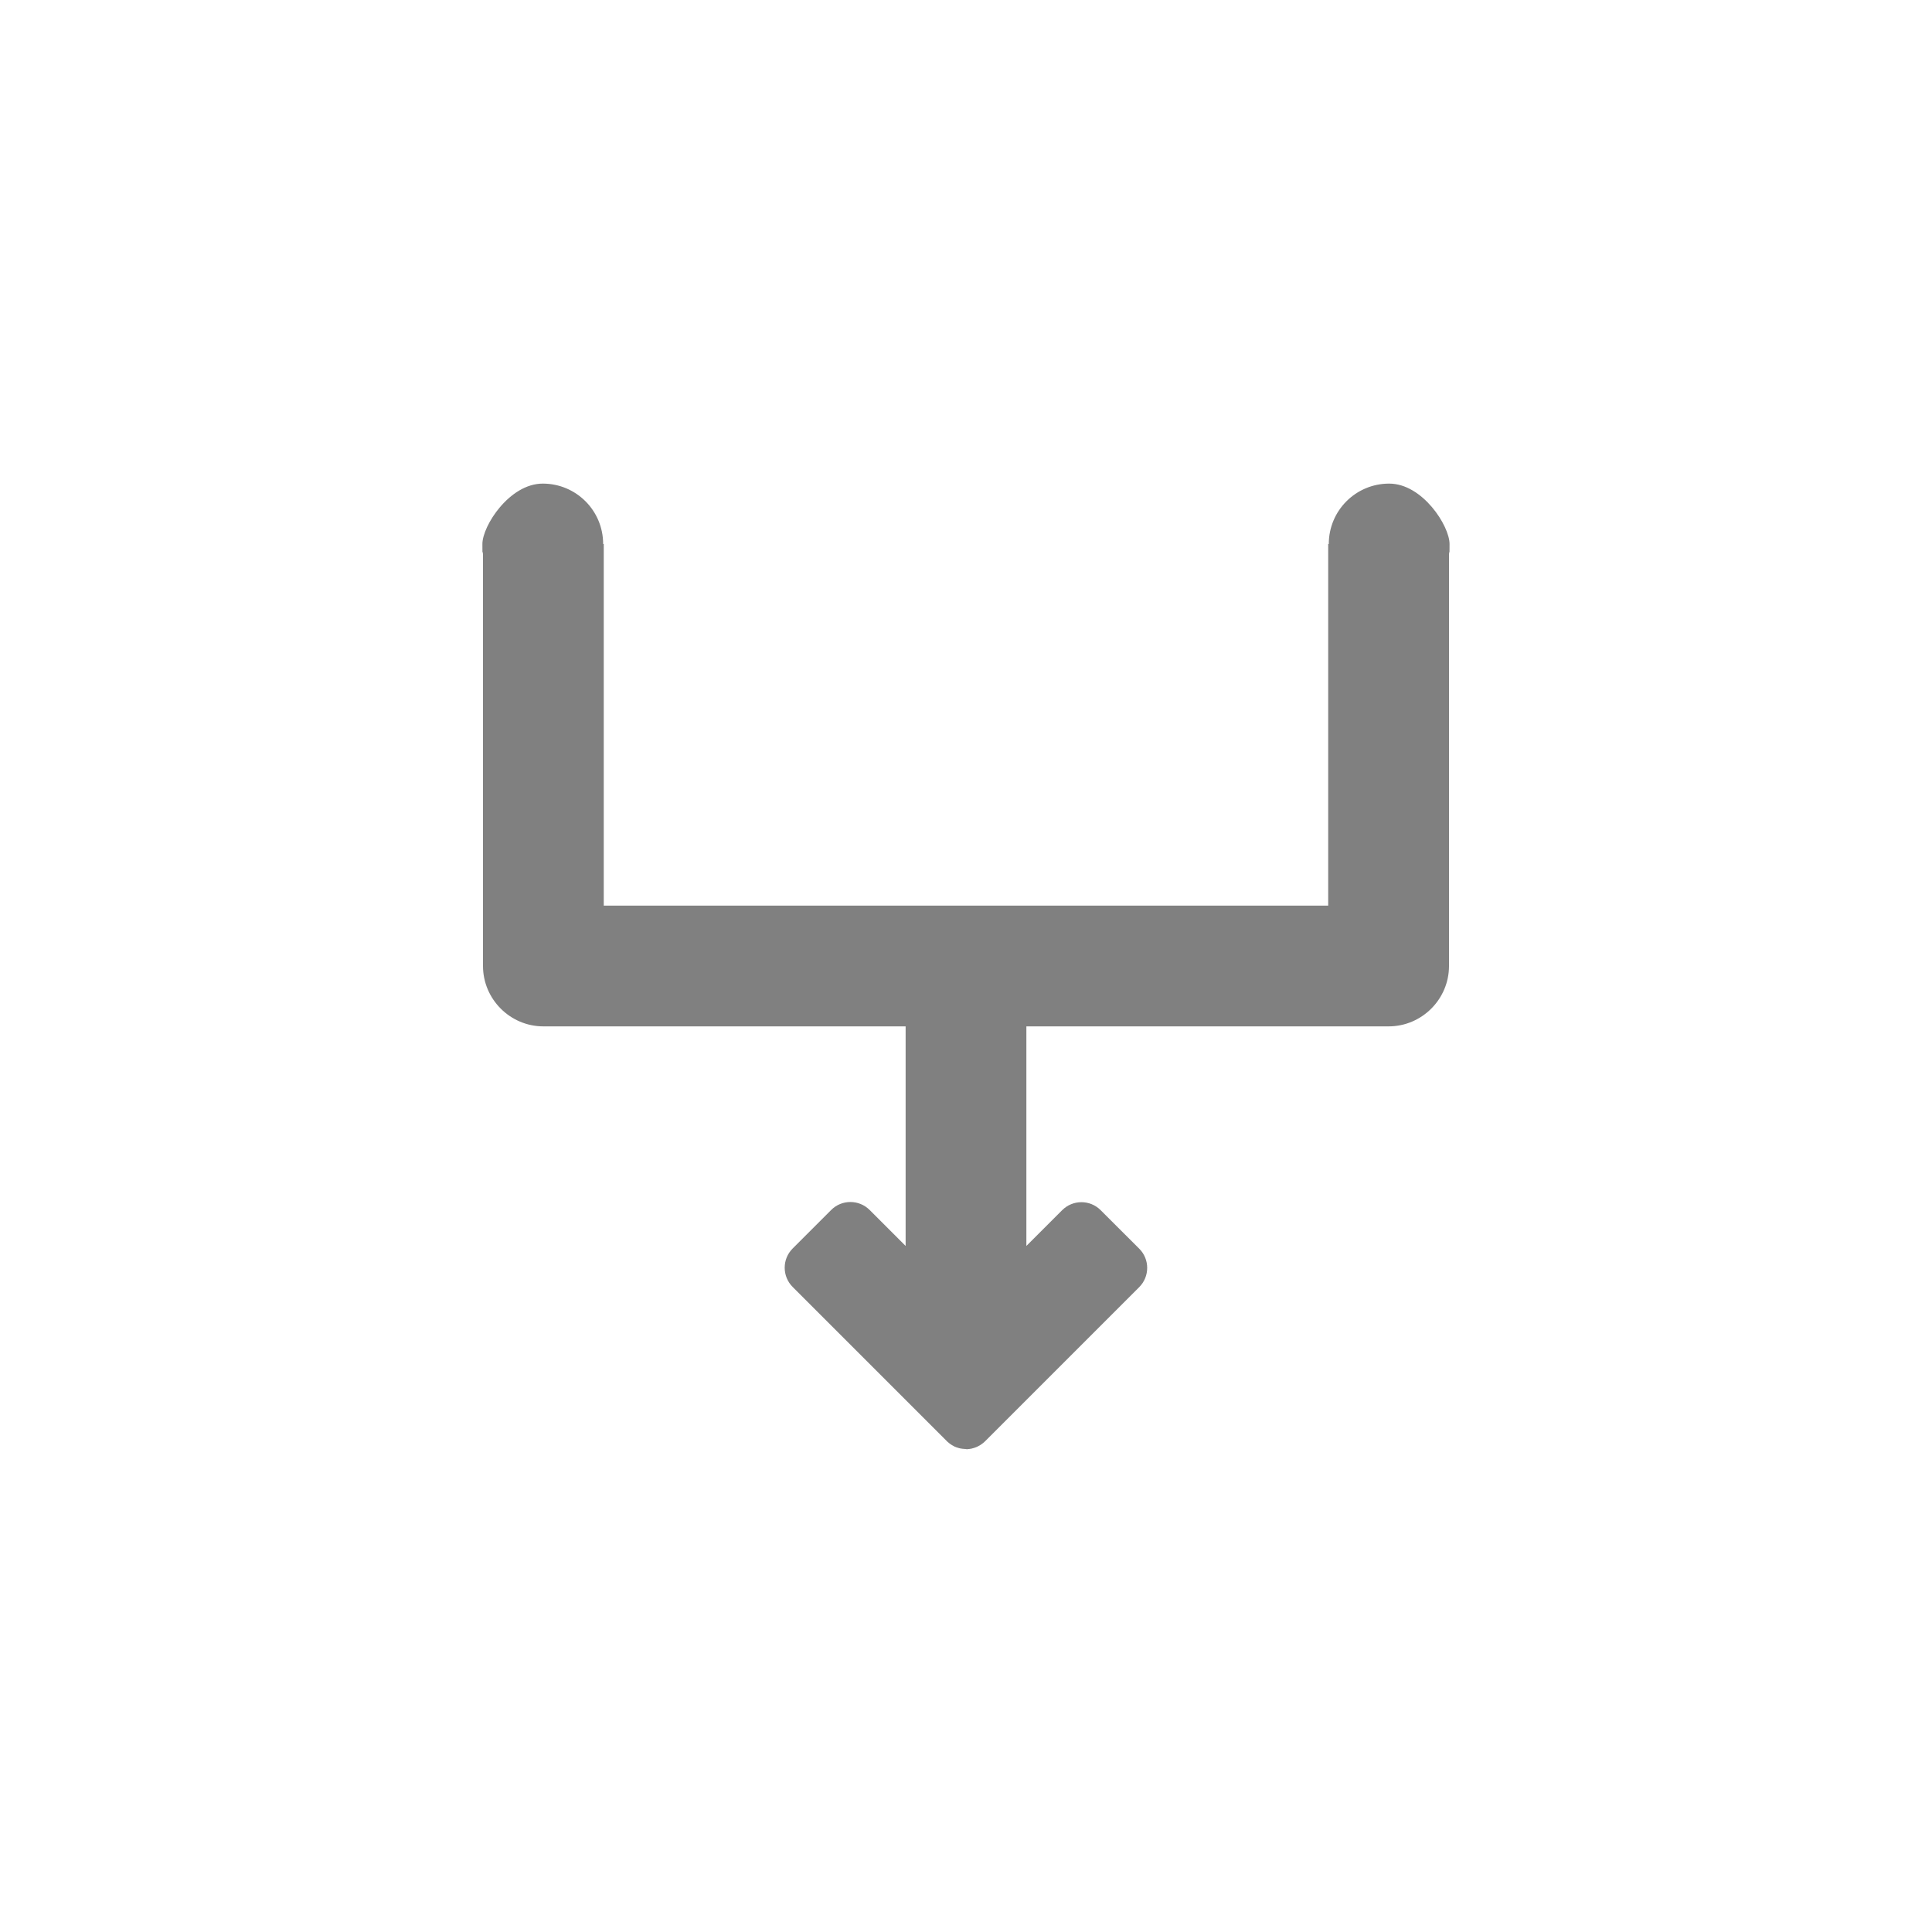
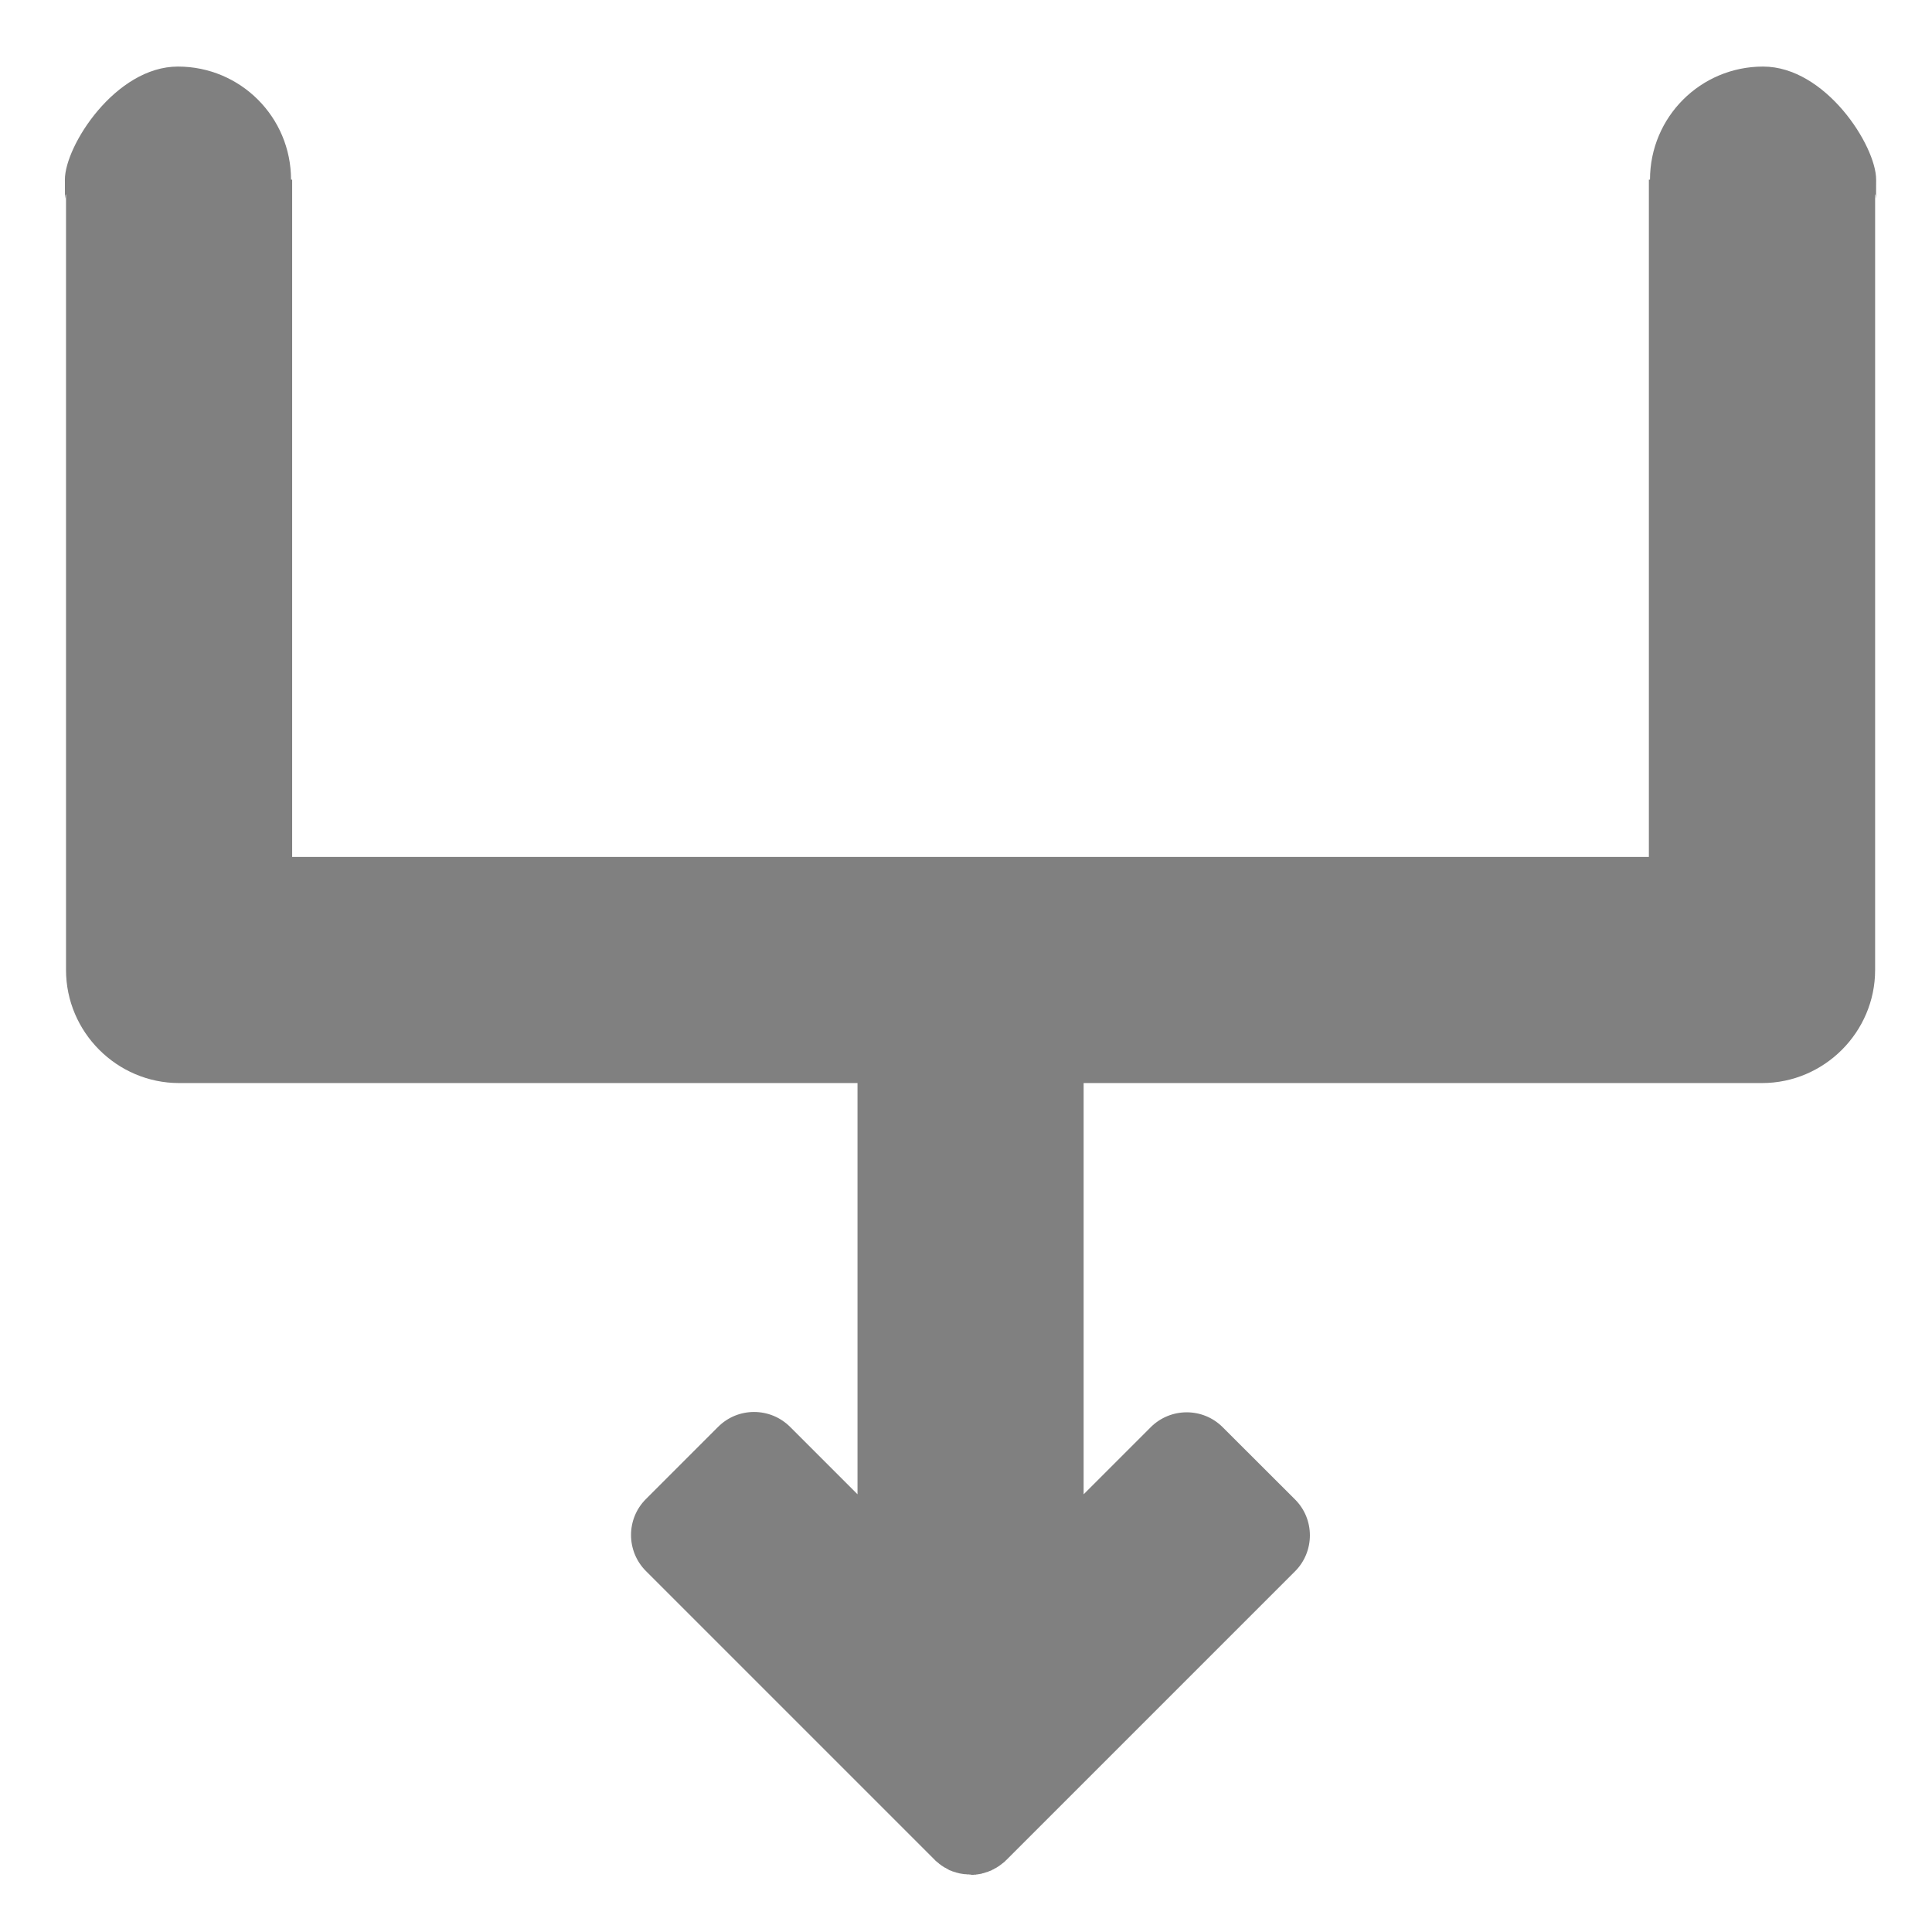
- <svg xmlns="http://www.w3.org/2000/svg" version="1.1" x="0px" y="0px" width="32px" height="32px" viewBox="0 0 32 32" enable-background="new 0 0 32 32" xml:space="preserve">
-   <g id="_x31_9_1_">
-     <path fill-rule="evenodd" clip-rule="evenodd" fill="#808080" d="M17,17v3.637l0.593-0.593c0.176-0.176,0.462-0.176,0.637,0   l0.639,0.638c0.176,0.175,0.176,0.461,0,0.637l-2.55,2.55l0,0l-0.009,0.008v0.001l-0.008,0.007v0.001l-0.009,0.007l0,0   l-0.009,0.007l0,0l-0.009,0.007v0.001l-0.01,0.006v0.001l-0.009,0.006v0.001l-0.01,0.006l0,0l-0.009,0.006l0,0l-0.01,0.006v0.001   l-0.01,0.004l-0.01,0.006v0.001l-0.01,0.004l-0.01,0.005v0.001l-0.01,0.004l0,0l-0.011,0.004l0,0l-0.01,0.004v0.001l-0.011,0.003   l0,0l-0.011,0.003v0.001l-0.01,0.002v0.001l-0.011,0.003l0,0l-0.01,0.002v0.001l-0.011,0.002v0.001l-0.011,0.001v0.001   l-0.011,0.001l0,0l-0.011,0.002l-0.011,0.001v0.001h-0.011l-0.011,0.001v0.001h-0.011h-0.011V24H16h-0.011v-0.001h-0.011h-0.011   v-0.001l-0.012-0.001h-0.011v-0.001l-0.011-0.001l-0.011-0.002l0,0l-0.01-0.001v-0.001l-0.011-0.001v-0.001l-0.011-0.002v-0.001   l-0.011-0.002l0,0l-0.01-0.003V23.98l-0.011-0.002v-0.001l-0.011-0.003l0,0l-0.01-0.003v-0.001l-0.011-0.004l0,0l-0.011-0.004l0,0   l-0.009-0.004v-0.001L15.8,23.953l-0.01-0.004v-0.001l-0.01-0.006l-0.01-0.004v-0.001l-0.01-0.006l0,0l-0.009-0.006l0,0   l-0.01-0.006v-0.001l-0.009-0.006v-0.001l-0.01-0.006v-0.001l-0.008-0.007l0,0l-0.009-0.007l0,0l-0.009-0.007v-0.001l-0.009-0.007   v-0.001l-0.008-0.008l0,0l-2.55-2.55c-0.176-0.176-0.176-0.462,0-0.637l0.638-0.638c0.175-0.176,0.461-0.176,0.637,0L15,20.637V17   H9c-0.55,0-1-0.451-1-1V9.146C7.993,9.102,7.99,9.309,7.99,9.01s0.448-1,1-1c0.553,0,1,0.447,1,1H10V15h11.999V9.01h0.01   c0-0.553,0.447-1,1-1s1,0.701,1,1S24.006,9.102,24,9.146V16c0,0.549-0.45,1-1,1H17z" />
+ <svg xmlns="http://www.w3.org/2000/svg" enable-background="new 0 0 32 32" xml:space="preserve" height="32px" width="32px" version="1.1" y="0px" x="0px" viewBox="0 0 32 32">
+   <g id="_x31_9_1_" transform="matrix(1.872776,0,0,1.872776,-13.88874,-13.8984)">
+     <path id="path5" d="m17,17v3.637l0.593-0.593c0.176-0.176,0.462-0.176,0.637,0l0.639,0.638c0.176,0.175,0.176,0.461,0,0.637l-2.55,2.55-0.009,0.008v0.001l-0.008,0.007v0.001l-0.009,0.007-0.009,0.007-0.009,0.007v0.001l-0.01,0.006v0.001l-0.009,0.006v0.001l-0.01,0.006-0.009,0.006-0.01,0.006v0.001l-0.01,0.004-0.01,0.006v0.001l-0.01,0.004-0.01,0.005v0.001l-0.01,0.004-0.011,0.004-0.01,0.004v0.001l-0.011,0.003-0.011,0.003v0.001l-0.01,0.002v0.001l-0.011,0.003-0.01,0.002v0.001l-0.011,0.002v0.001l-0.011,0.001v0.001l-0.011,0.001-0.011,0.002-0.011,0.001v0.001h-0.011l-0.011,0.001v0.001h-0.022v-0.003h-0.015v-0.001h-0.022v-0.001l-0.012-0.001h-0.011v-0.001l-0.011-0.001-0.011-0.002-0.01-0.001v-0.001l-0.011-0.001v-0.001l-0.011-0.002v-0.001l-0.011-0.002-0.01-0.003v-0.001l-0.011-0.002v-0.001l-0.011-0.003-0.01-0.003v-0.001l-0.011-0.004-0.011-0.004-0.009-0.004v-0.001l-0.006-0.004-0.01-0.004v-0.001l-0.01-0.006-0.01-0.004v-0.001l-0.01-0.006-0.009-0.006-0.01-0.006v-0.001l-0.009-0.006v-0.001l-0.01-0.006v-0.001l-0.008-0.007-0.009-0.007-0.009-0.007v-0.001l-0.009-0.007v-0.001l-0.008-0.008-2.55-2.55c-0.176-0.176-0.176-0.462,0-0.637l0.638-0.638c0.175-0.176,0.461-0.176,0.637,0l0.596,0.596v-3.637h-6c-0.55,0-1-0.451-1-1v-6.854c-0.007-0.044-0.01,0.163-0.01-0.136s0.448-1,1-1c0.553,0,1,0.447,1,1h0.01v5.99h11.999v-5.99h0.01c0-0.553,0.447-1,1-1s1,0.701,1,1-0.003,0.092-0.009,0.136v6.854c0,0.549-0.45,1-1,1h-6z" fill-rule="evenodd" clip-rule="evenodd" fill="#808080" />
  </g>
</svg>
